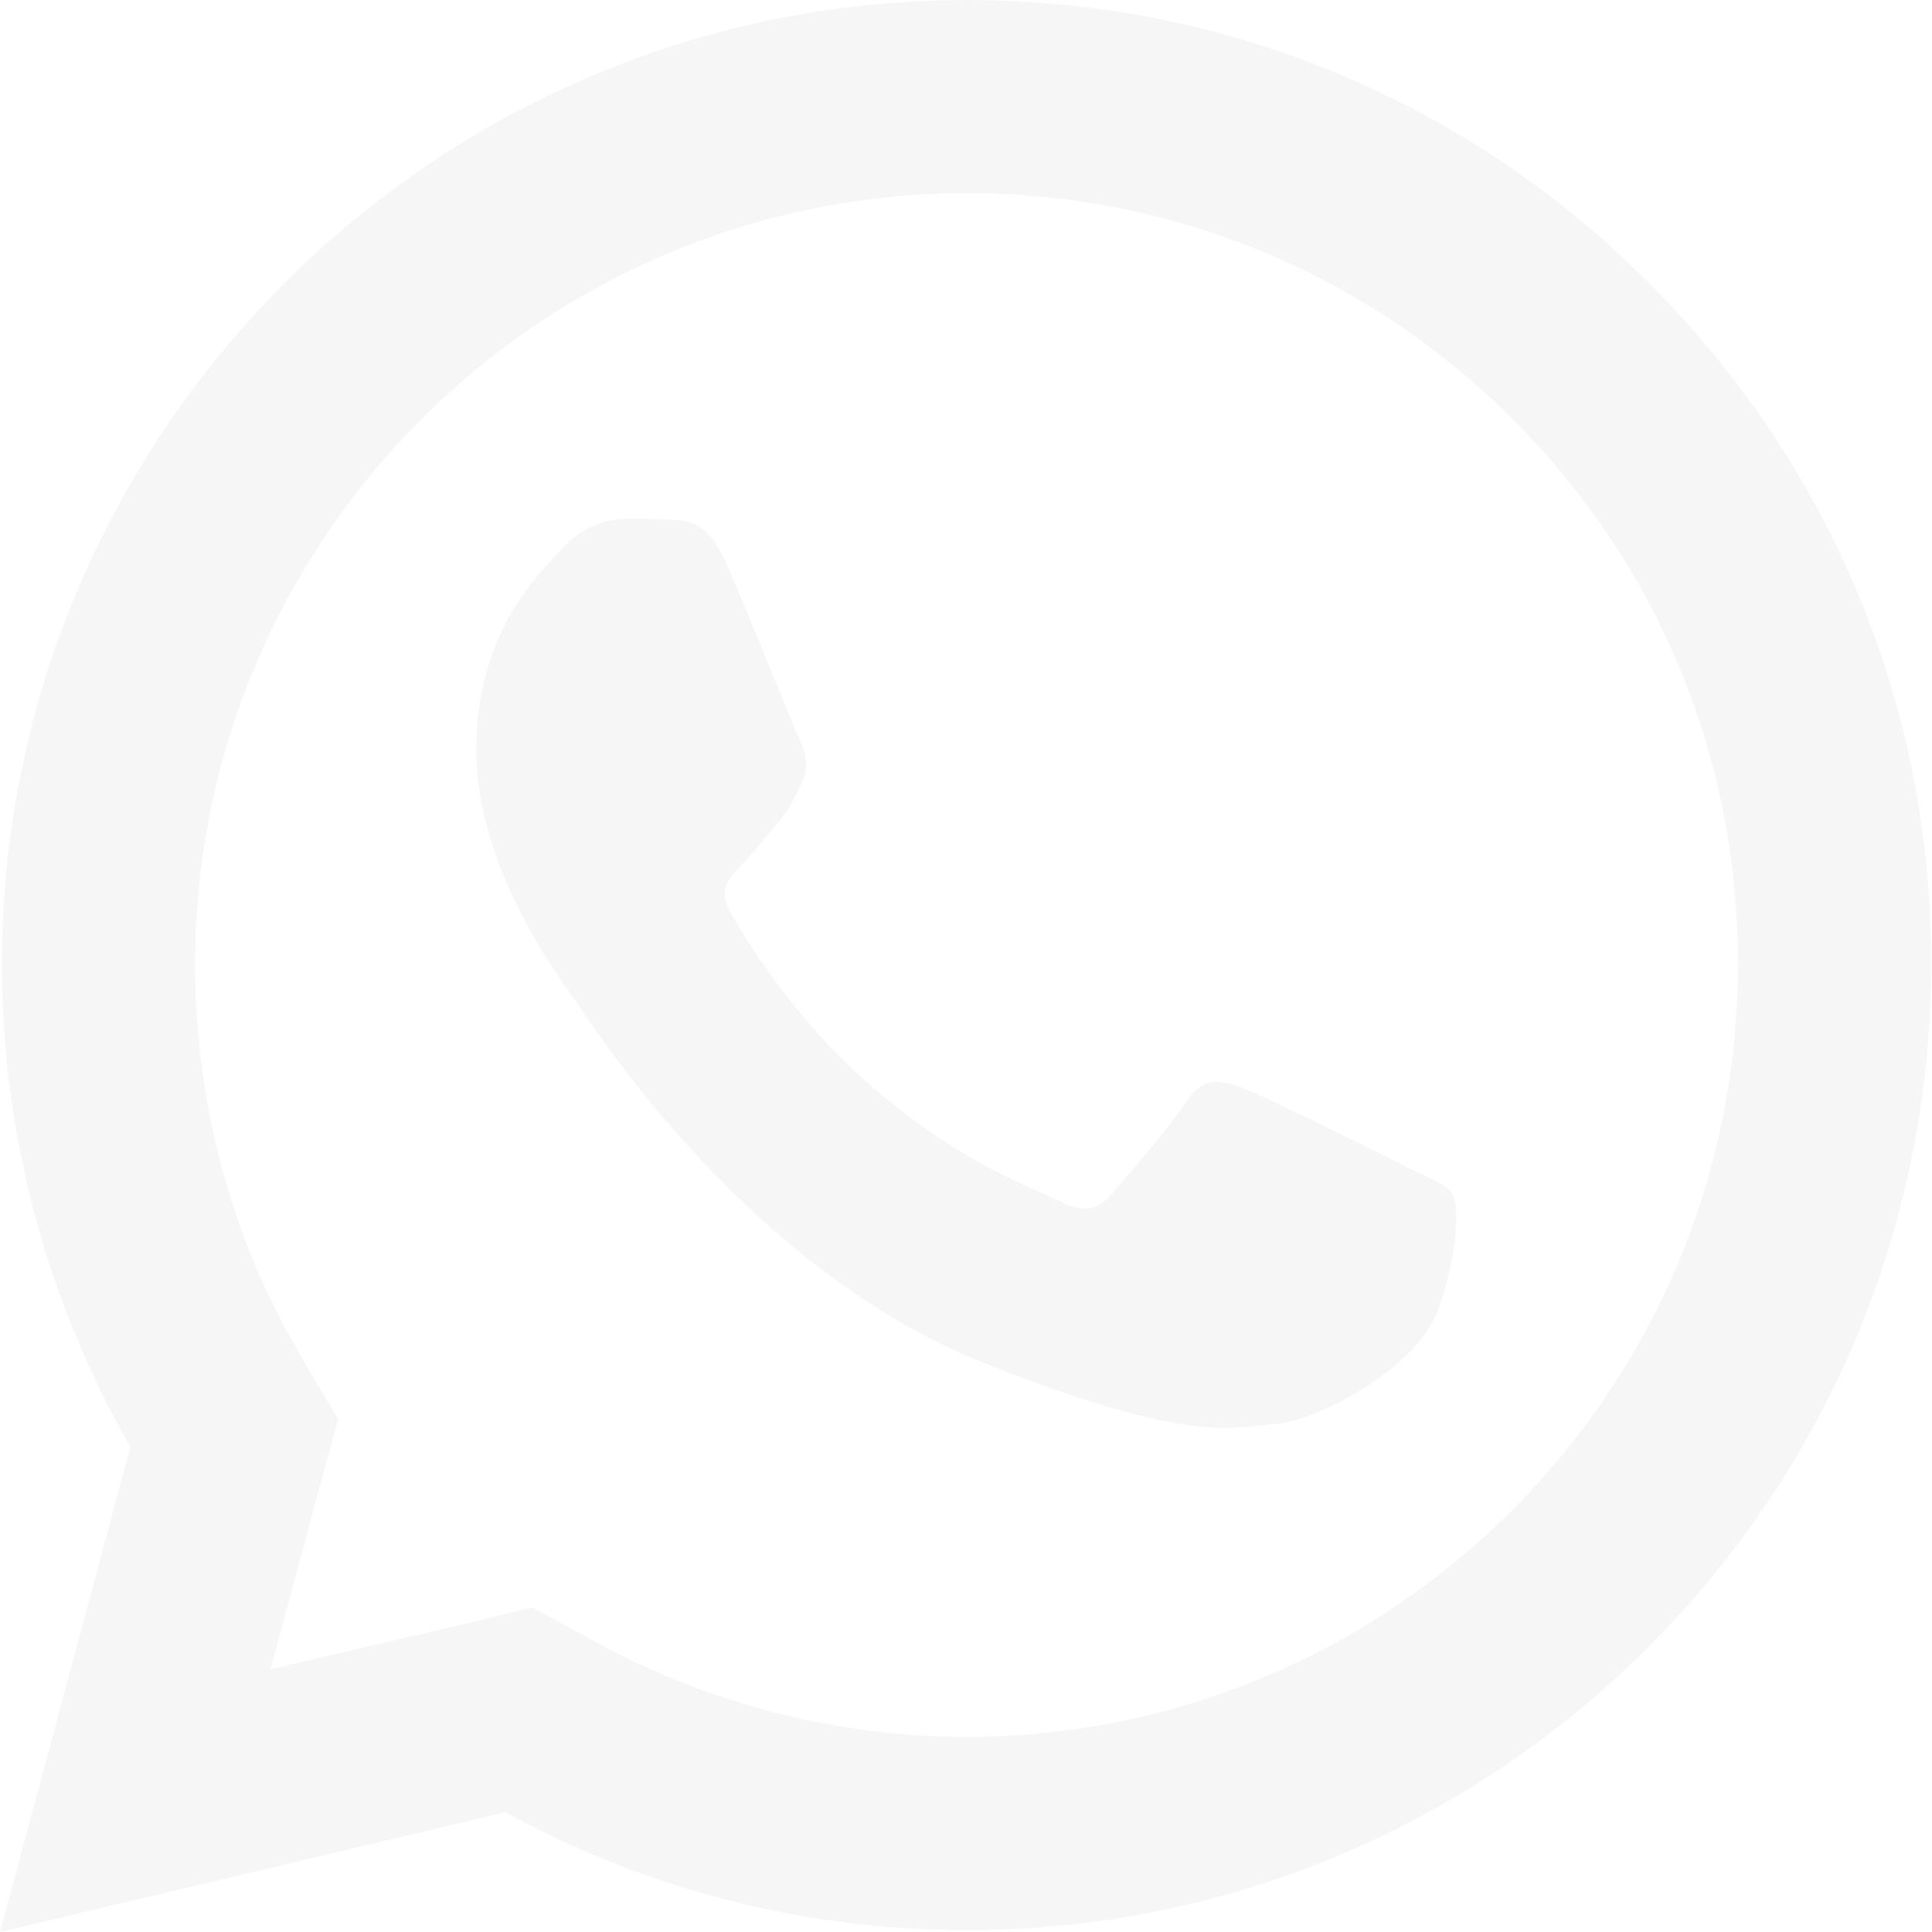
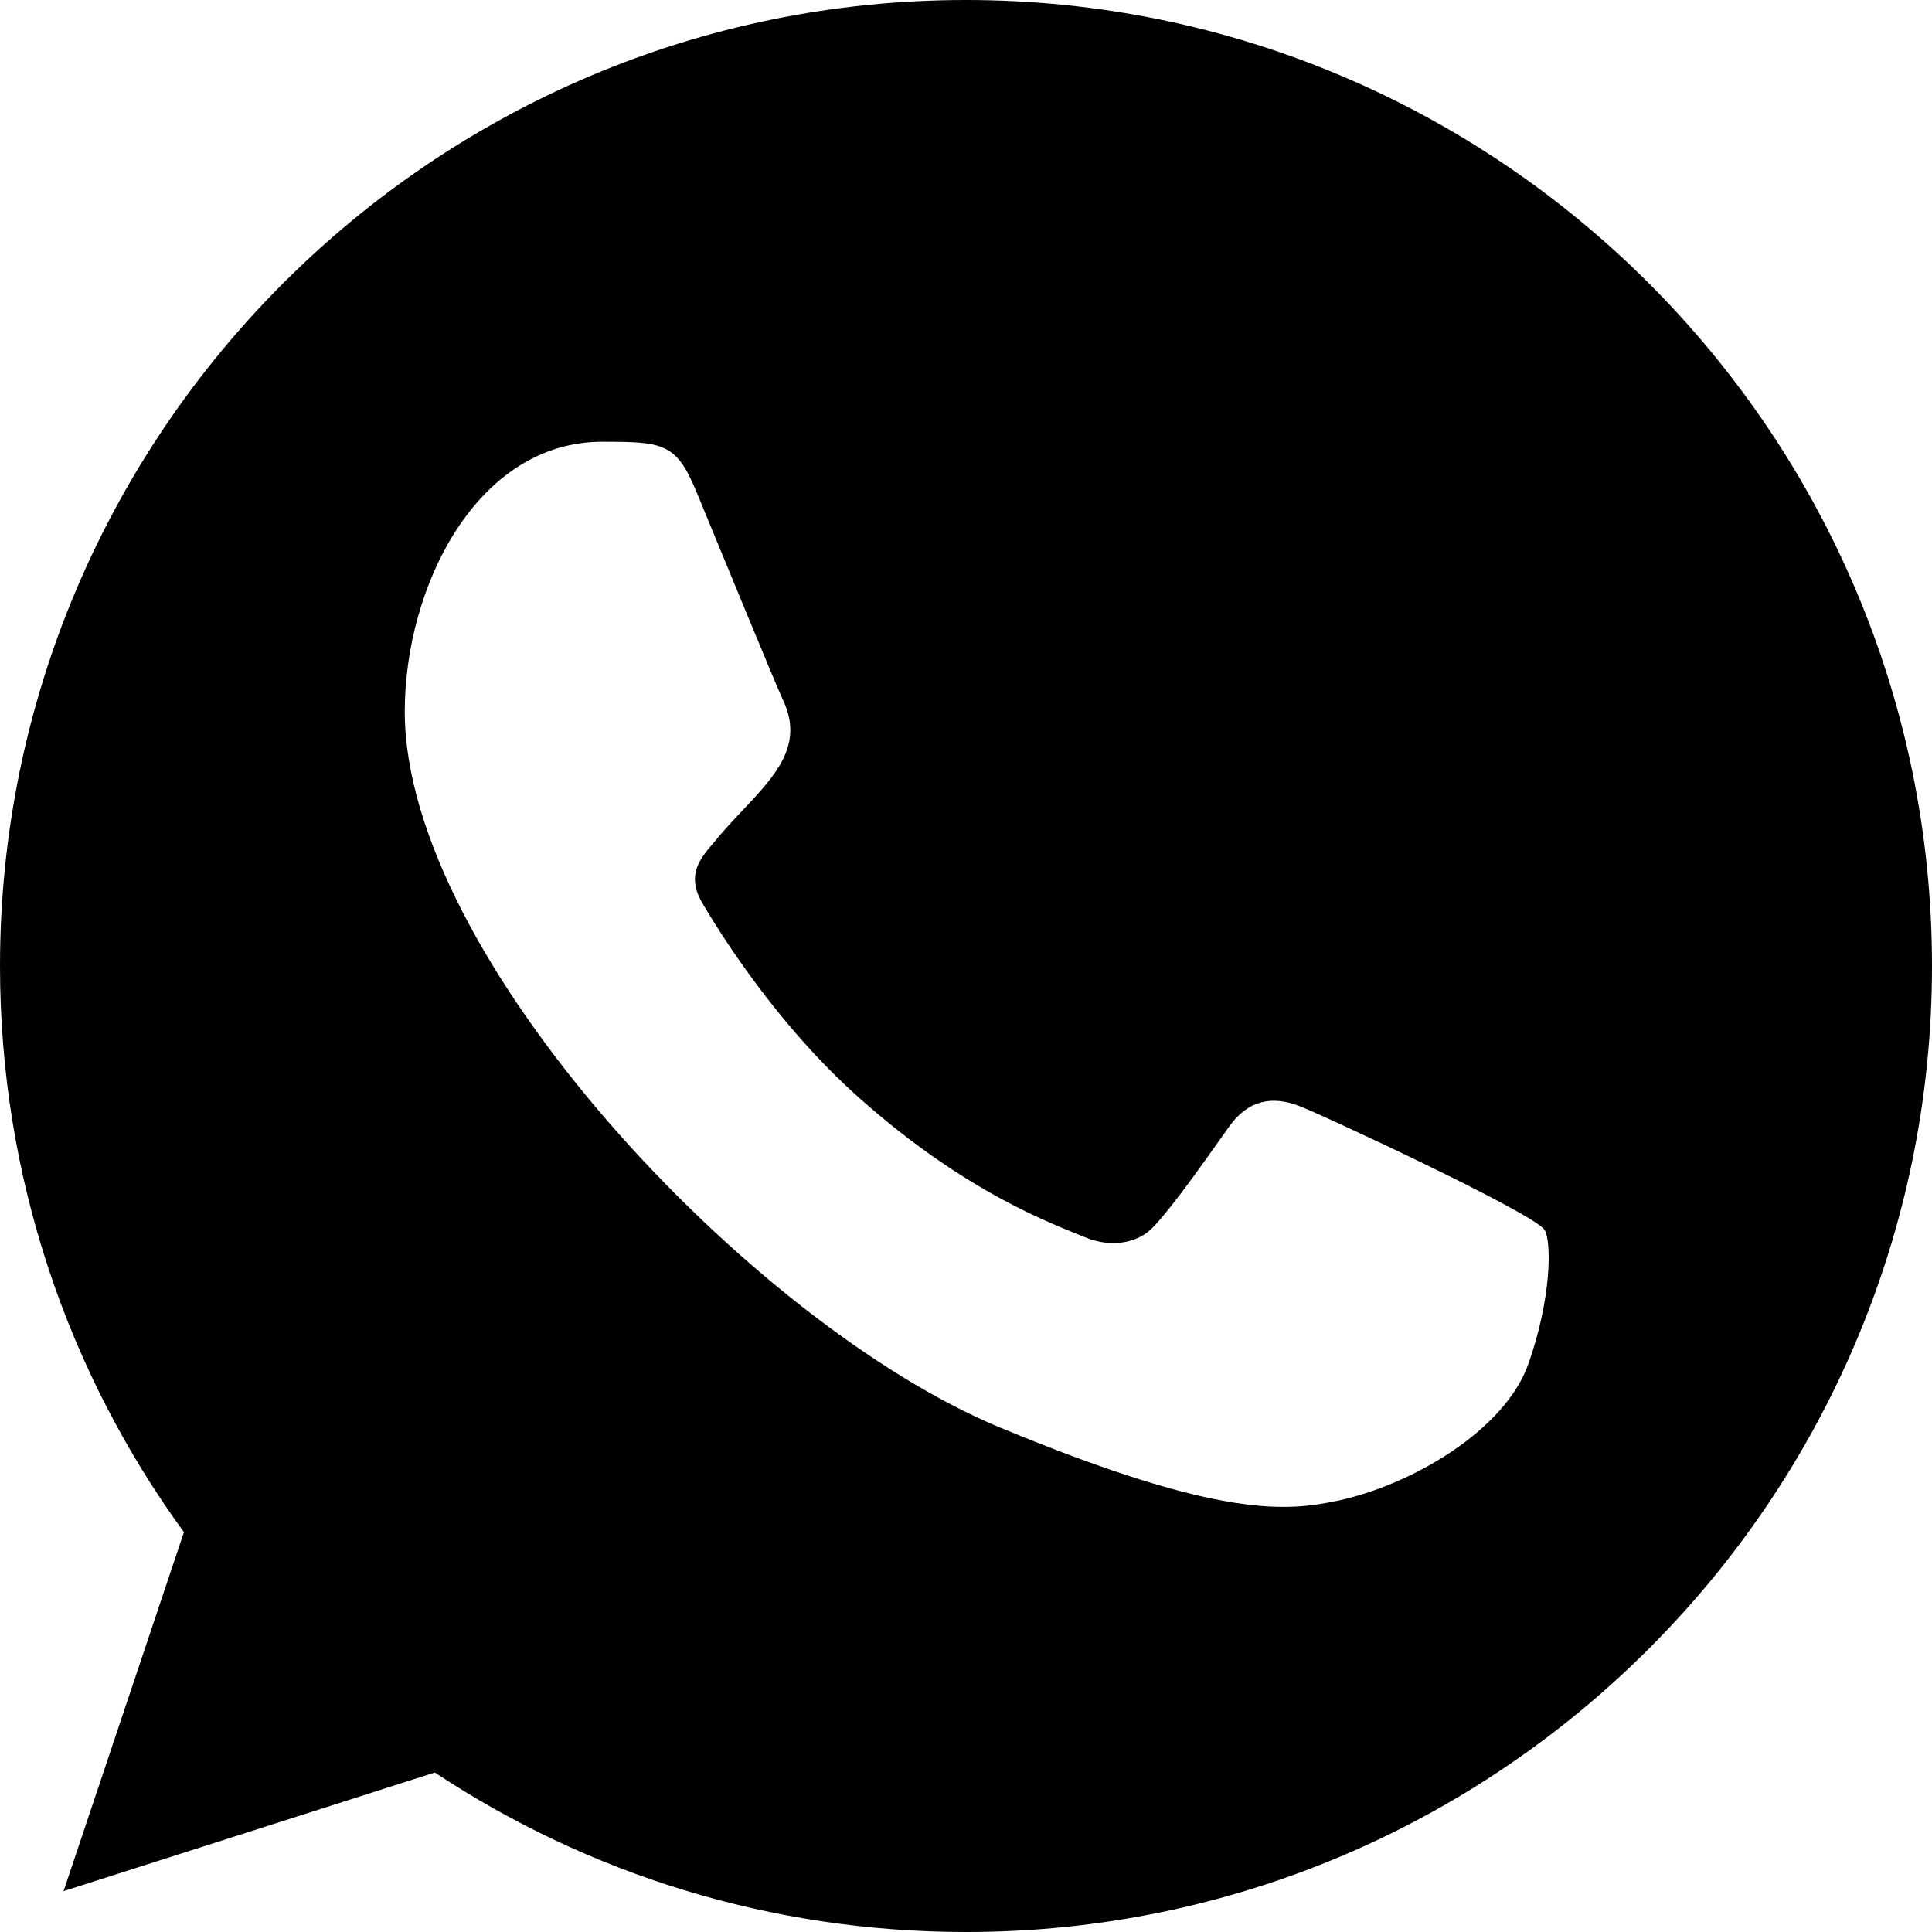
- <svg xmlns="http://www.w3.org/2000/svg" xmlns:ns1="http://vectornator.io" height="100%" stroke-miterlimit="10" style="fill-rule:nonzero;clip-rule:evenodd;stroke-linecap:round;stroke-linejoin:round;" version="1.1" viewBox="1824.63 1088.12 19.999 20" width="100%" xml:space="preserve">
-   <defs />
-   <clipPath id="ArtboardFrame">
-     <rect height="20" width="19.999" x="1824.63" y="1088.12" />
-   </clipPath>
-   <g clip-path="url(#ArtboardFrame)" id="Layer" ns1:layerName="Layer">
-     <g opacity="1" ns1:layerName="WhatsApp 6">
-       <path d="M1841.7 1091.05C1839.82 1089.16 1837.31 1088.12 1834.64 1088.12C1829.13 1088.12 1824.65 1092.6 1824.65 1098.1C1824.65 1099.86 1825.11 1101.58 1825.98 1103.1L1824.63 1108.12L1829.86 1106.88C1831.32 1107.68 1832.96 1108.1 1834.63 1108.1L1834.64 1108.1C1840.14 1108.1 1844.62 1103.62 1844.62 1098.11C1844.63 1095.44 1843.59 1092.94 1841.7 1091.05ZM1834.63 1106.1C1833.3 1106.1 1831.98 1105.76 1830.82 1105.13L1830.14 1104.76L1829.4 1104.94L1827.43 1105.4L1827.91 1103.62L1828.13 1102.81L1827.71 1102.1C1827.01 1100.89 1826.65 1099.51 1826.65 1098.1C1826.65 1093.7 1830.23 1090.12 1834.64 1090.12C1836.77 1090.12 1838.78 1090.95 1840.29 1092.46C1841.8 1093.97 1842.63 1095.98 1842.62 1098.11C1842.62 1102.52 1839.04 1106.1 1834.63 1106.1Z" fill="#f6f6f6" fill-rule="nonzero" opacity="1" stroke="none" ns1:layerName="path" />
-       <path d="M1839.52 1101.67C1839.32 1102.26 1838.3 1102.82 1837.84 1102.86C1837.38 1102.9 1836.95 1103.07 1834.84 1102.24C1832.31 1101.24 1830.7 1098.63 1830.58 1098.47C1830.46 1098.3 1829.56 1097.12 1829.56 1095.89C1829.56 1094.66 1830.21 1094.06 1830.44 1093.81C1830.66 1093.56 1830.93 1093.49 1831.1 1093.49C1831.27 1093.49 1831.43 1093.49 1831.58 1093.5C1831.76 1093.51 1831.95 1093.52 1832.14 1093.93C1832.36 1094.43 1832.85 1095.66 1832.91 1095.78C1832.97 1095.91 1833.01 1096.06 1832.93 1096.22C1832.85 1096.39 1832.81 1096.49 1832.68 1096.64C1832.56 1096.78 1832.42 1096.96 1832.31 1097.07C1832.18 1097.2 1832.05 1097.33 1832.2 1097.58C1832.34 1097.83 1832.84 1098.65 1833.59 1099.31C1834.54 1100.16 1835.34 1100.42 1835.59 1100.55C1835.84 1100.68 1835.99 1100.65 1836.13 1100.49C1836.28 1100.32 1836.76 1099.76 1836.92 1099.51C1837.09 1099.26 1837.26 1099.3 1837.49 1099.38C1837.72 1099.47 1838.94 1100.07 1839.19 1100.2C1839.44 1100.32 1839.61 1100.38 1839.67 1100.49C1839.73 1100.59 1839.73 1101.09 1839.52 1101.67Z" fill="#f6f6f6" fill-rule="nonzero" opacity="1" stroke="none" ns1:layerName="path" />
+ <svg xmlns="http://www.w3.org/2000/svg" width="800px" height="800px" viewBox="0 0 20 20" version="1.1">
+   <defs>
+ 
+ </defs>
+   <g id="Page-1" stroke="none" stroke-width="1" fill="none" fill-rule="evenodd">
+     <g id="Dribbble-Light-Preview" transform="translate(-300, -7599)" fill="#000000">
+       <g id="icons" transform="translate(56, 160)">
+         <path d="M259.821,7453.121 C259.58,7453.803 258.622,7454.368 257.858,7454.533 C257.335,7454.644 256.653,7454.732 254.355,7453.779 C251.774,7452.71 248.19,7448.901 248.19,7446.366 C248.19,7445.076 248.934,7443.573 250.235,7443.573 C250.861,7443.573 250.999,7443.585 251.205,7444.08 C251.446,7444.662 252.034,7446.096 252.104,7446.243 C252.393,7446.846 251.81,7447.199 251.387,7447.725 C251.252,7447.883 251.099,7448.054 251.27,7448.348 C251.44,7448.636 252.028,7449.594 252.892,7450.363 C254.008,7451.358 254.913,7451.675 255.237,7451.81 C255.478,7451.91 255.766,7451.887 255.942,7451.699 C256.165,7451.458 256.442,7451.058 256.724,7450.663 C256.923,7450.381 257.176,7450.346 257.441,7450.446 C257.62,7450.508 259.895,7451.565 259.991,7451.734 C260.062,7451.857 260.062,7452.439 259.821,7453.121 M254.002,7439 L253.997,7439 L253.997,7439 C248.484,7439 244,7443.485 244,7449 C244,7451.187 244.705,7453.215 245.904,7454.861 L244.658,7458.577 L248.501,7457.349 C250.082,7458.395 251.969,7459 254.002,7459 C259.515,7459 264,7454.515 264,7449 C264,7443.485 259.515,7439 254.002,7439" id="whatsapp-[#128]">
+ 
+ </path>
+       </g>
    </g>
  </g>
</svg>
